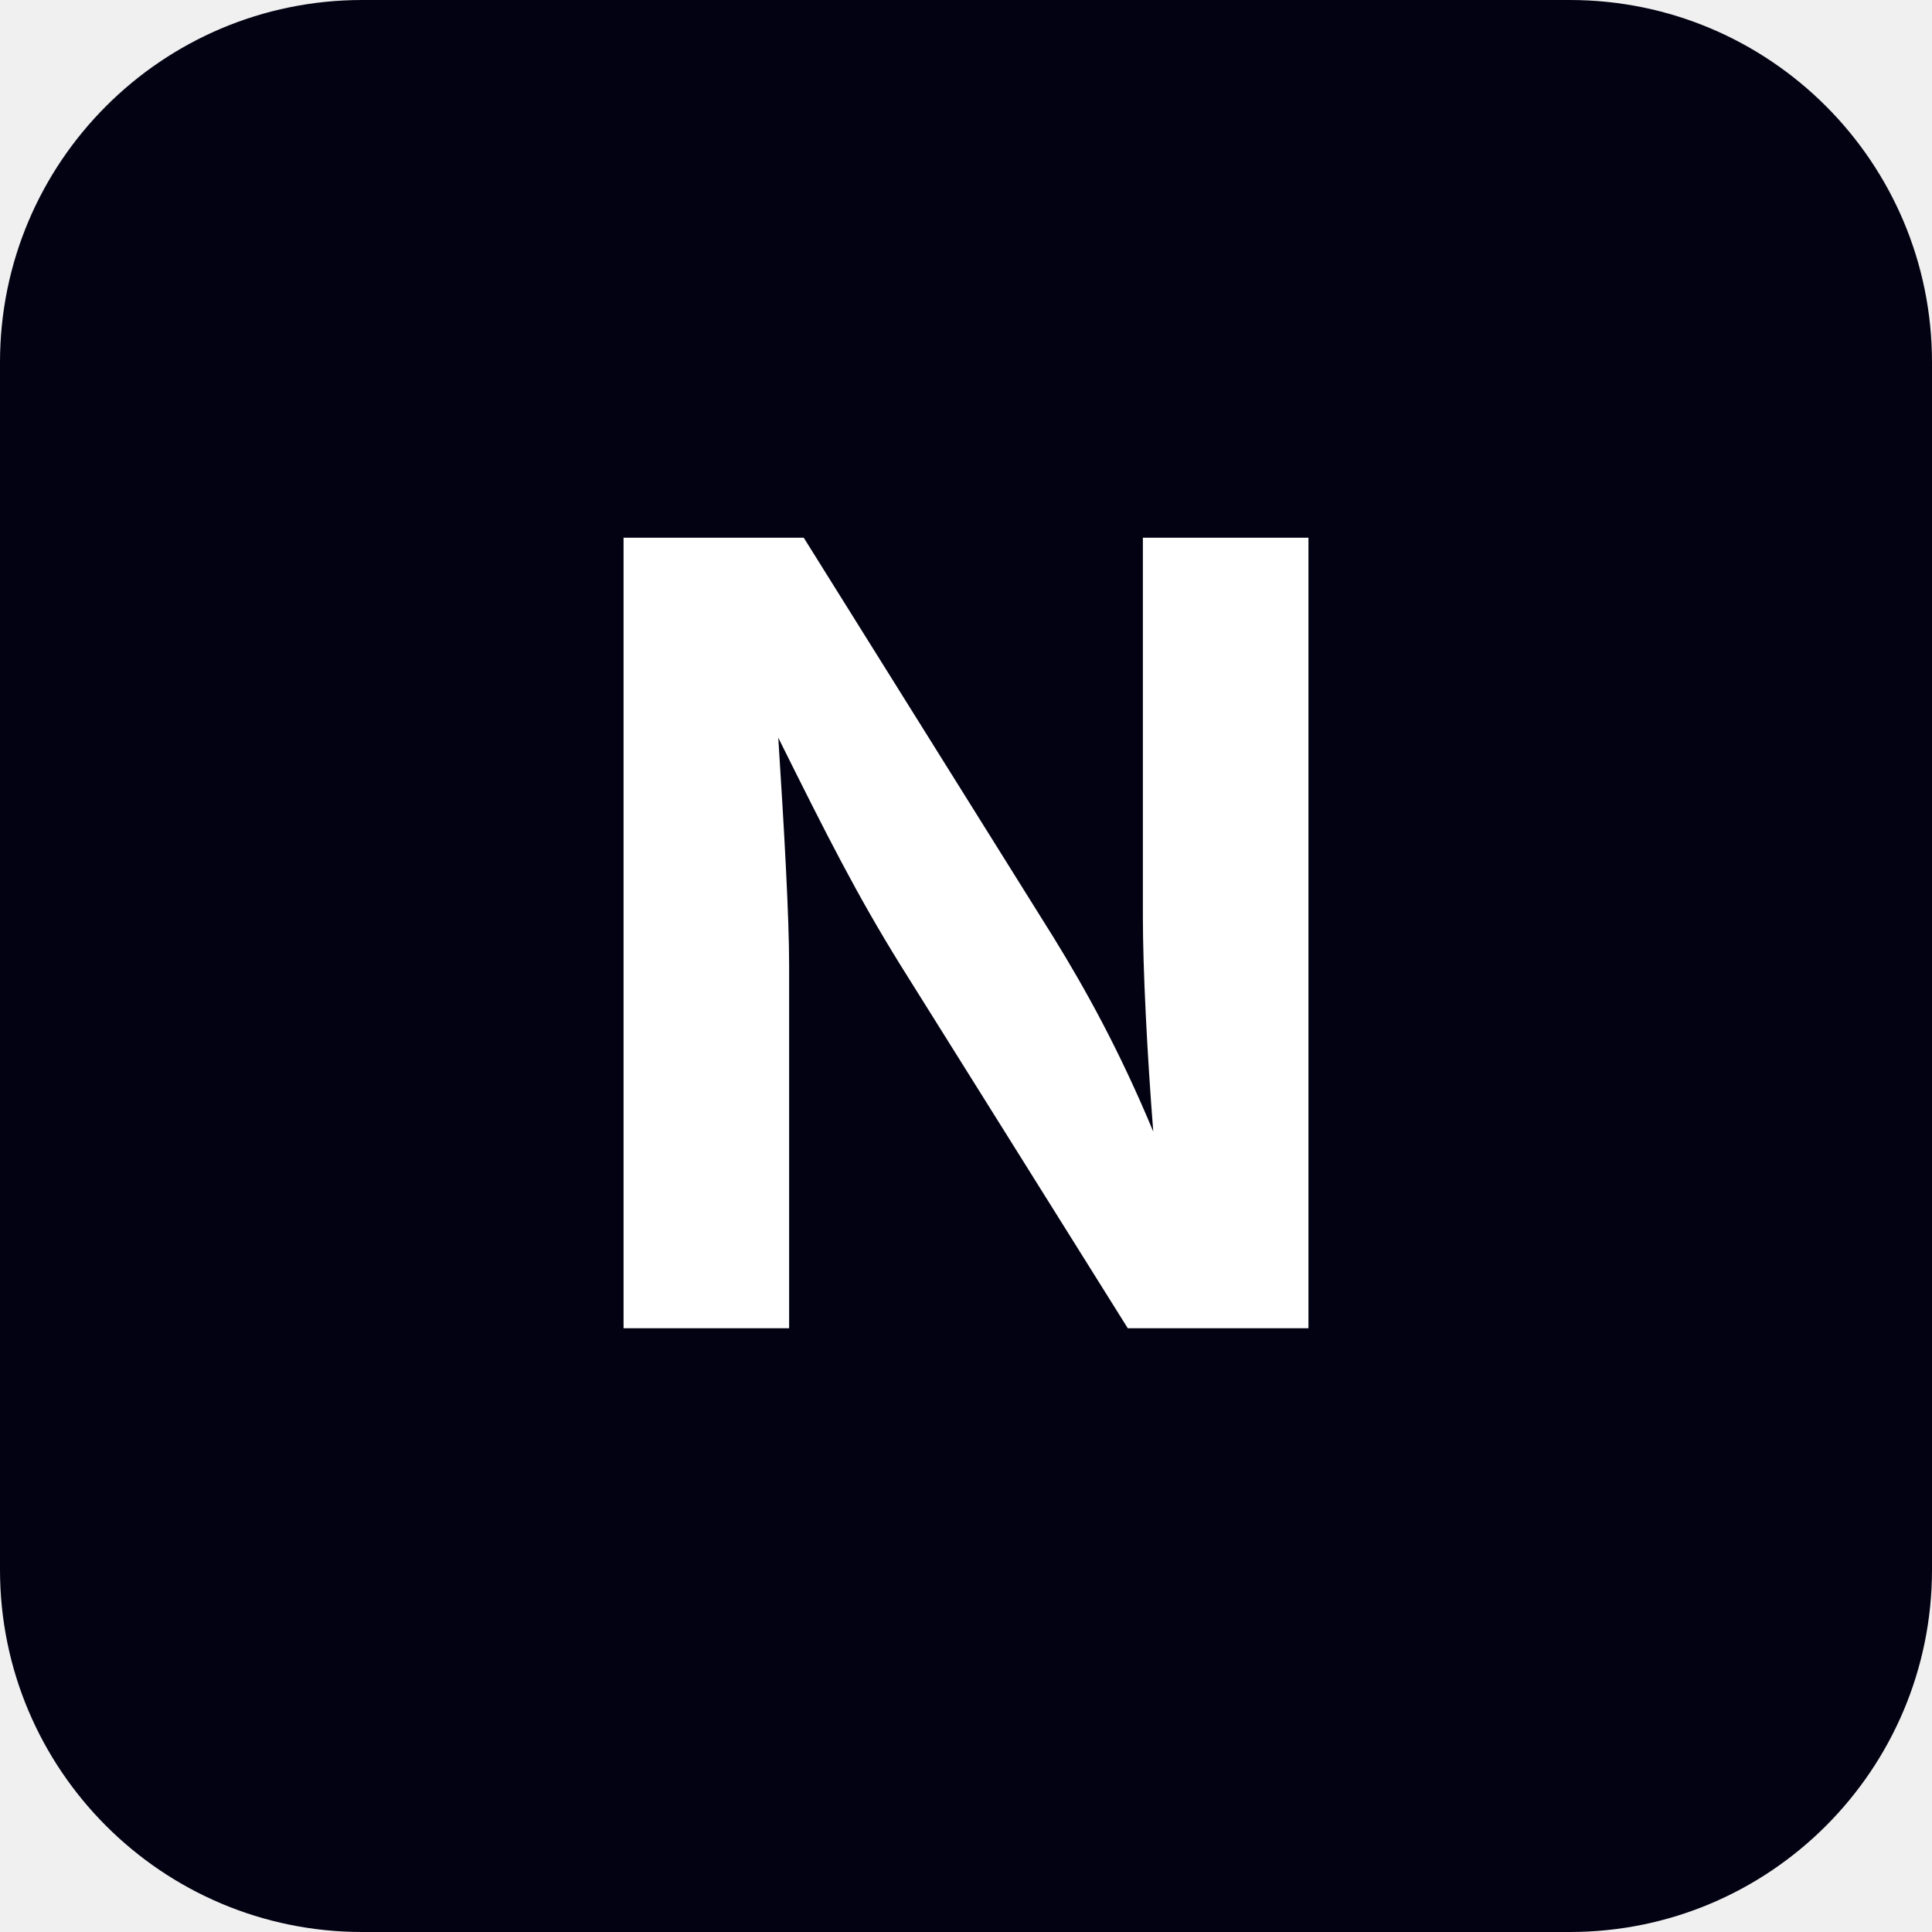
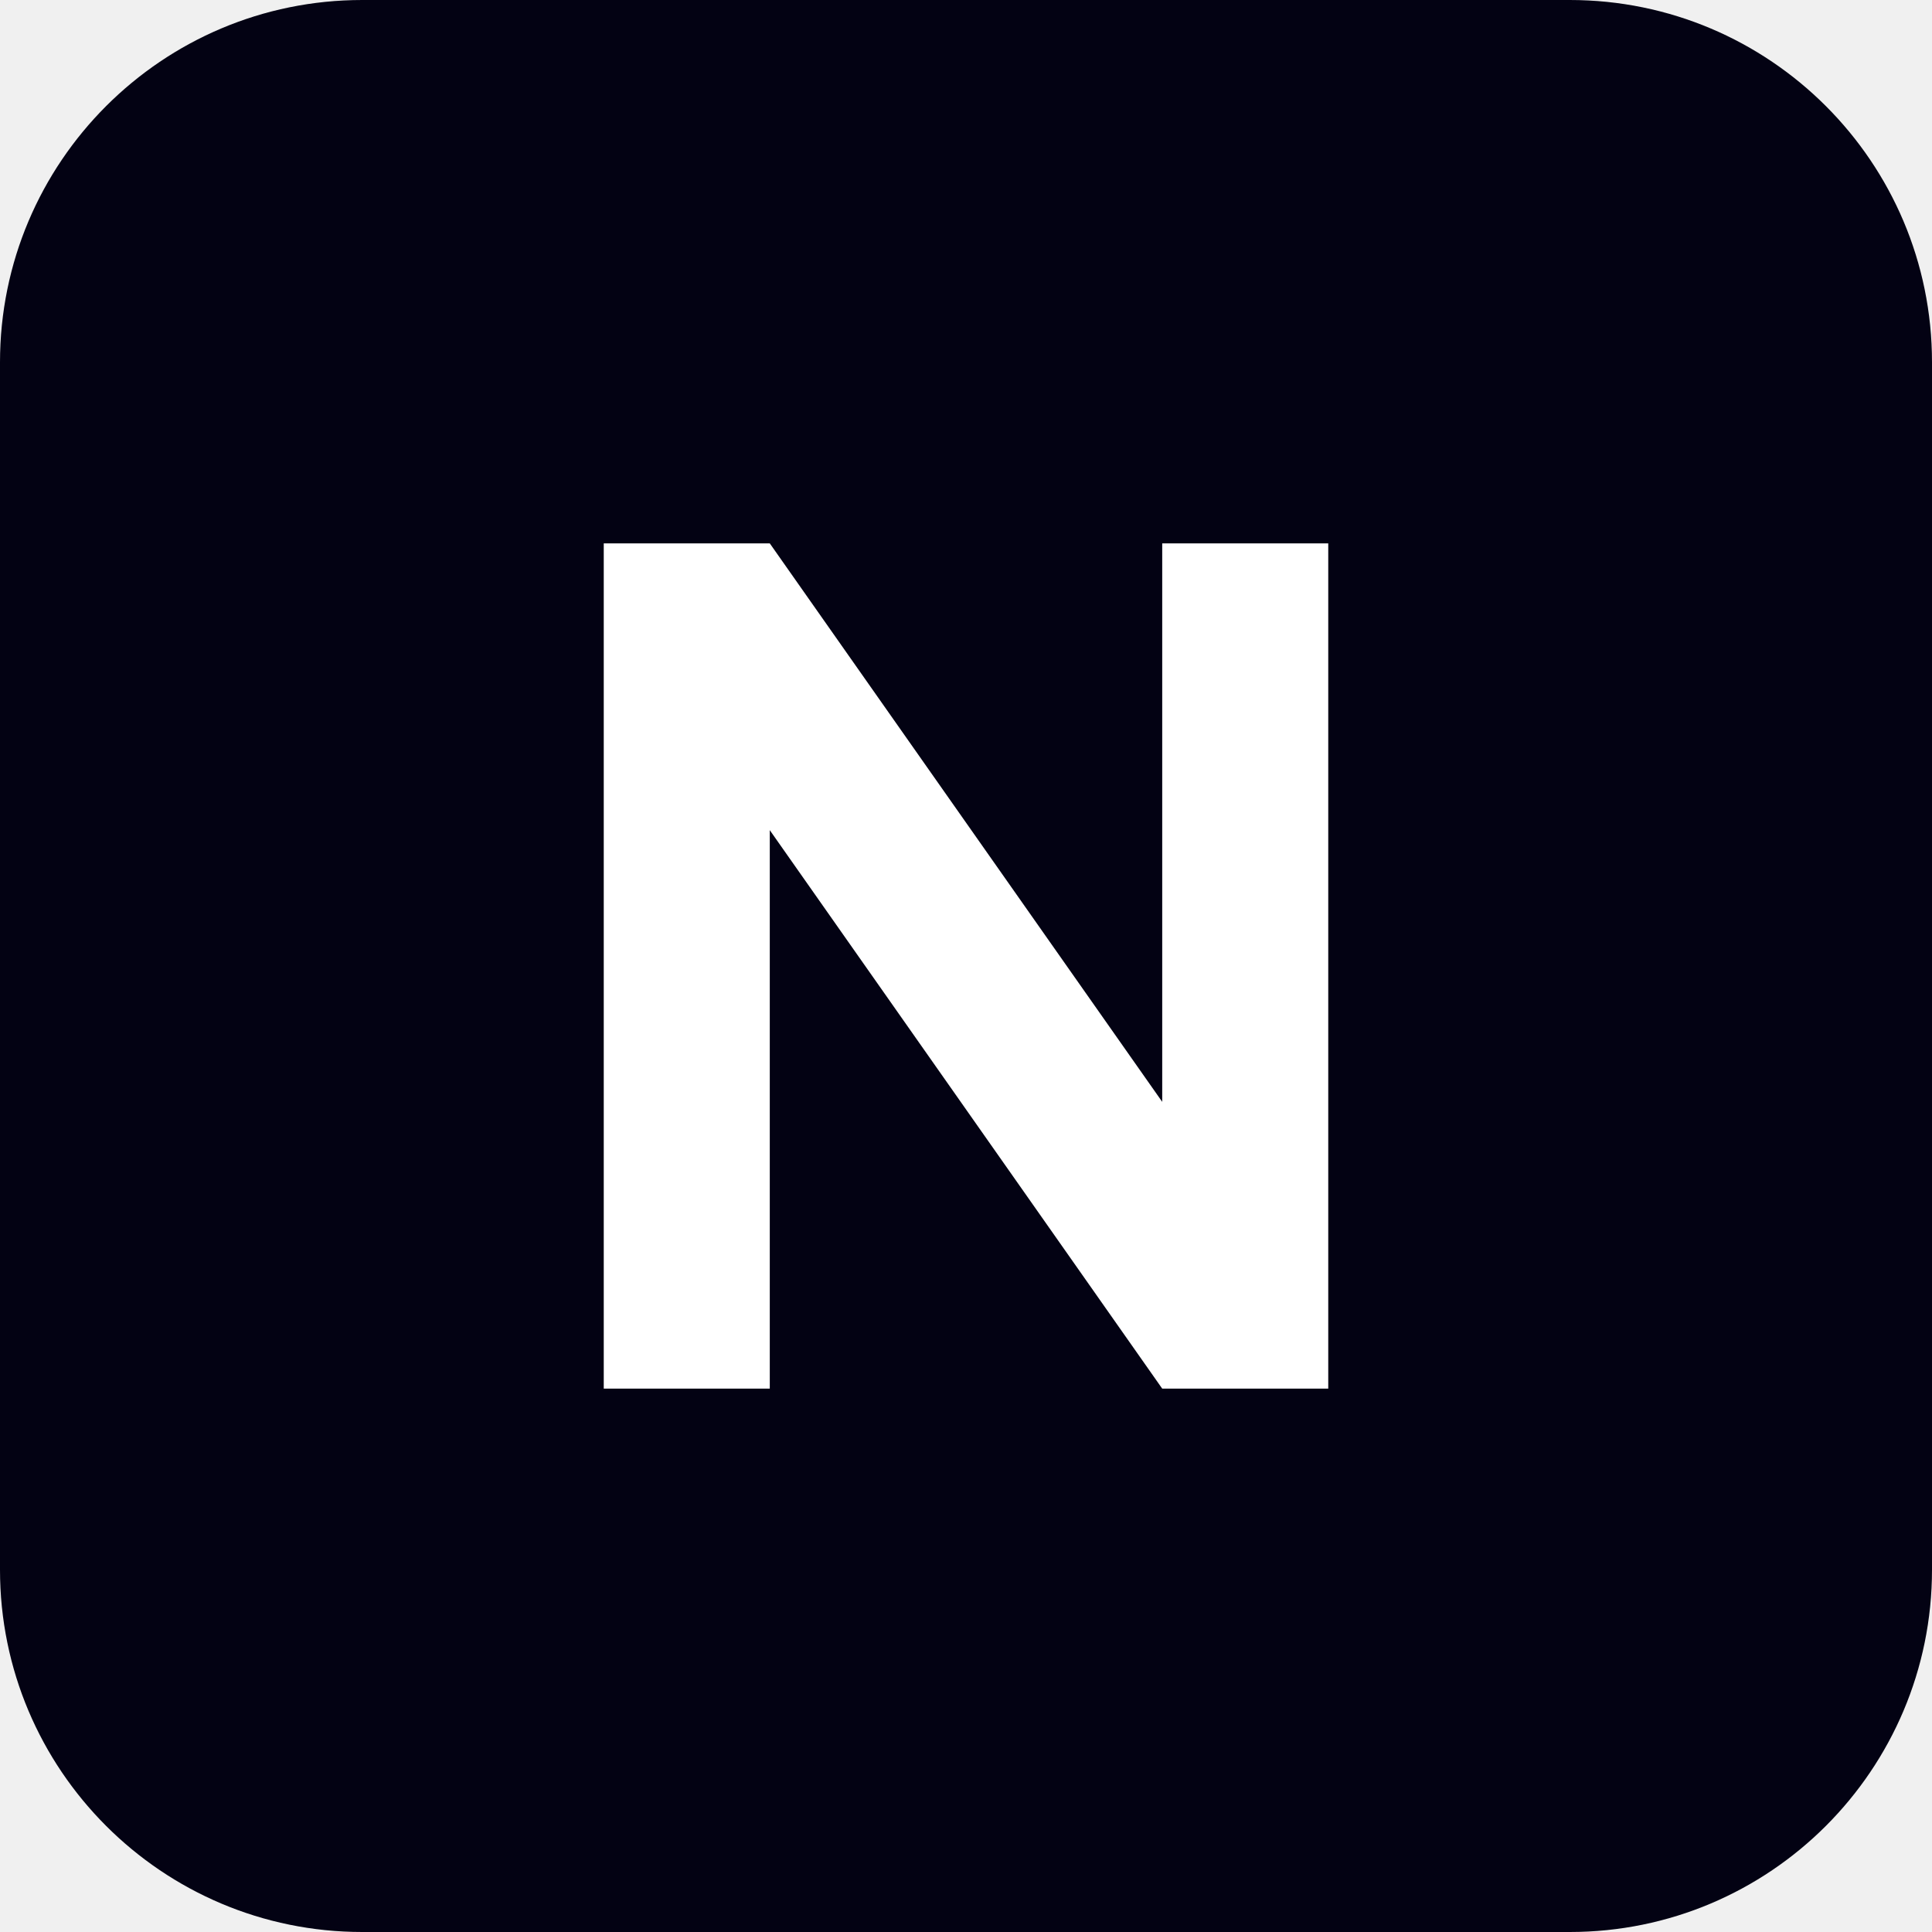
<svg xmlns="http://www.w3.org/2000/svg" width="64" height="64" viewBox="0 0 64 64" fill="none">
  <rect width="64" height="64" rx="12" fill="#030213" />
-   <text x="32" y="44" text-anchor="middle" font-family="system-ui, -apple-system, sans-serif" font-size="36" font-weight="700" fill="white">N</text>
+   <path d="M20 46V18h5.5l13 18.5V18H44v28h-5.5l-13-18.5V46H20Z" fill="white" />
</svg>
